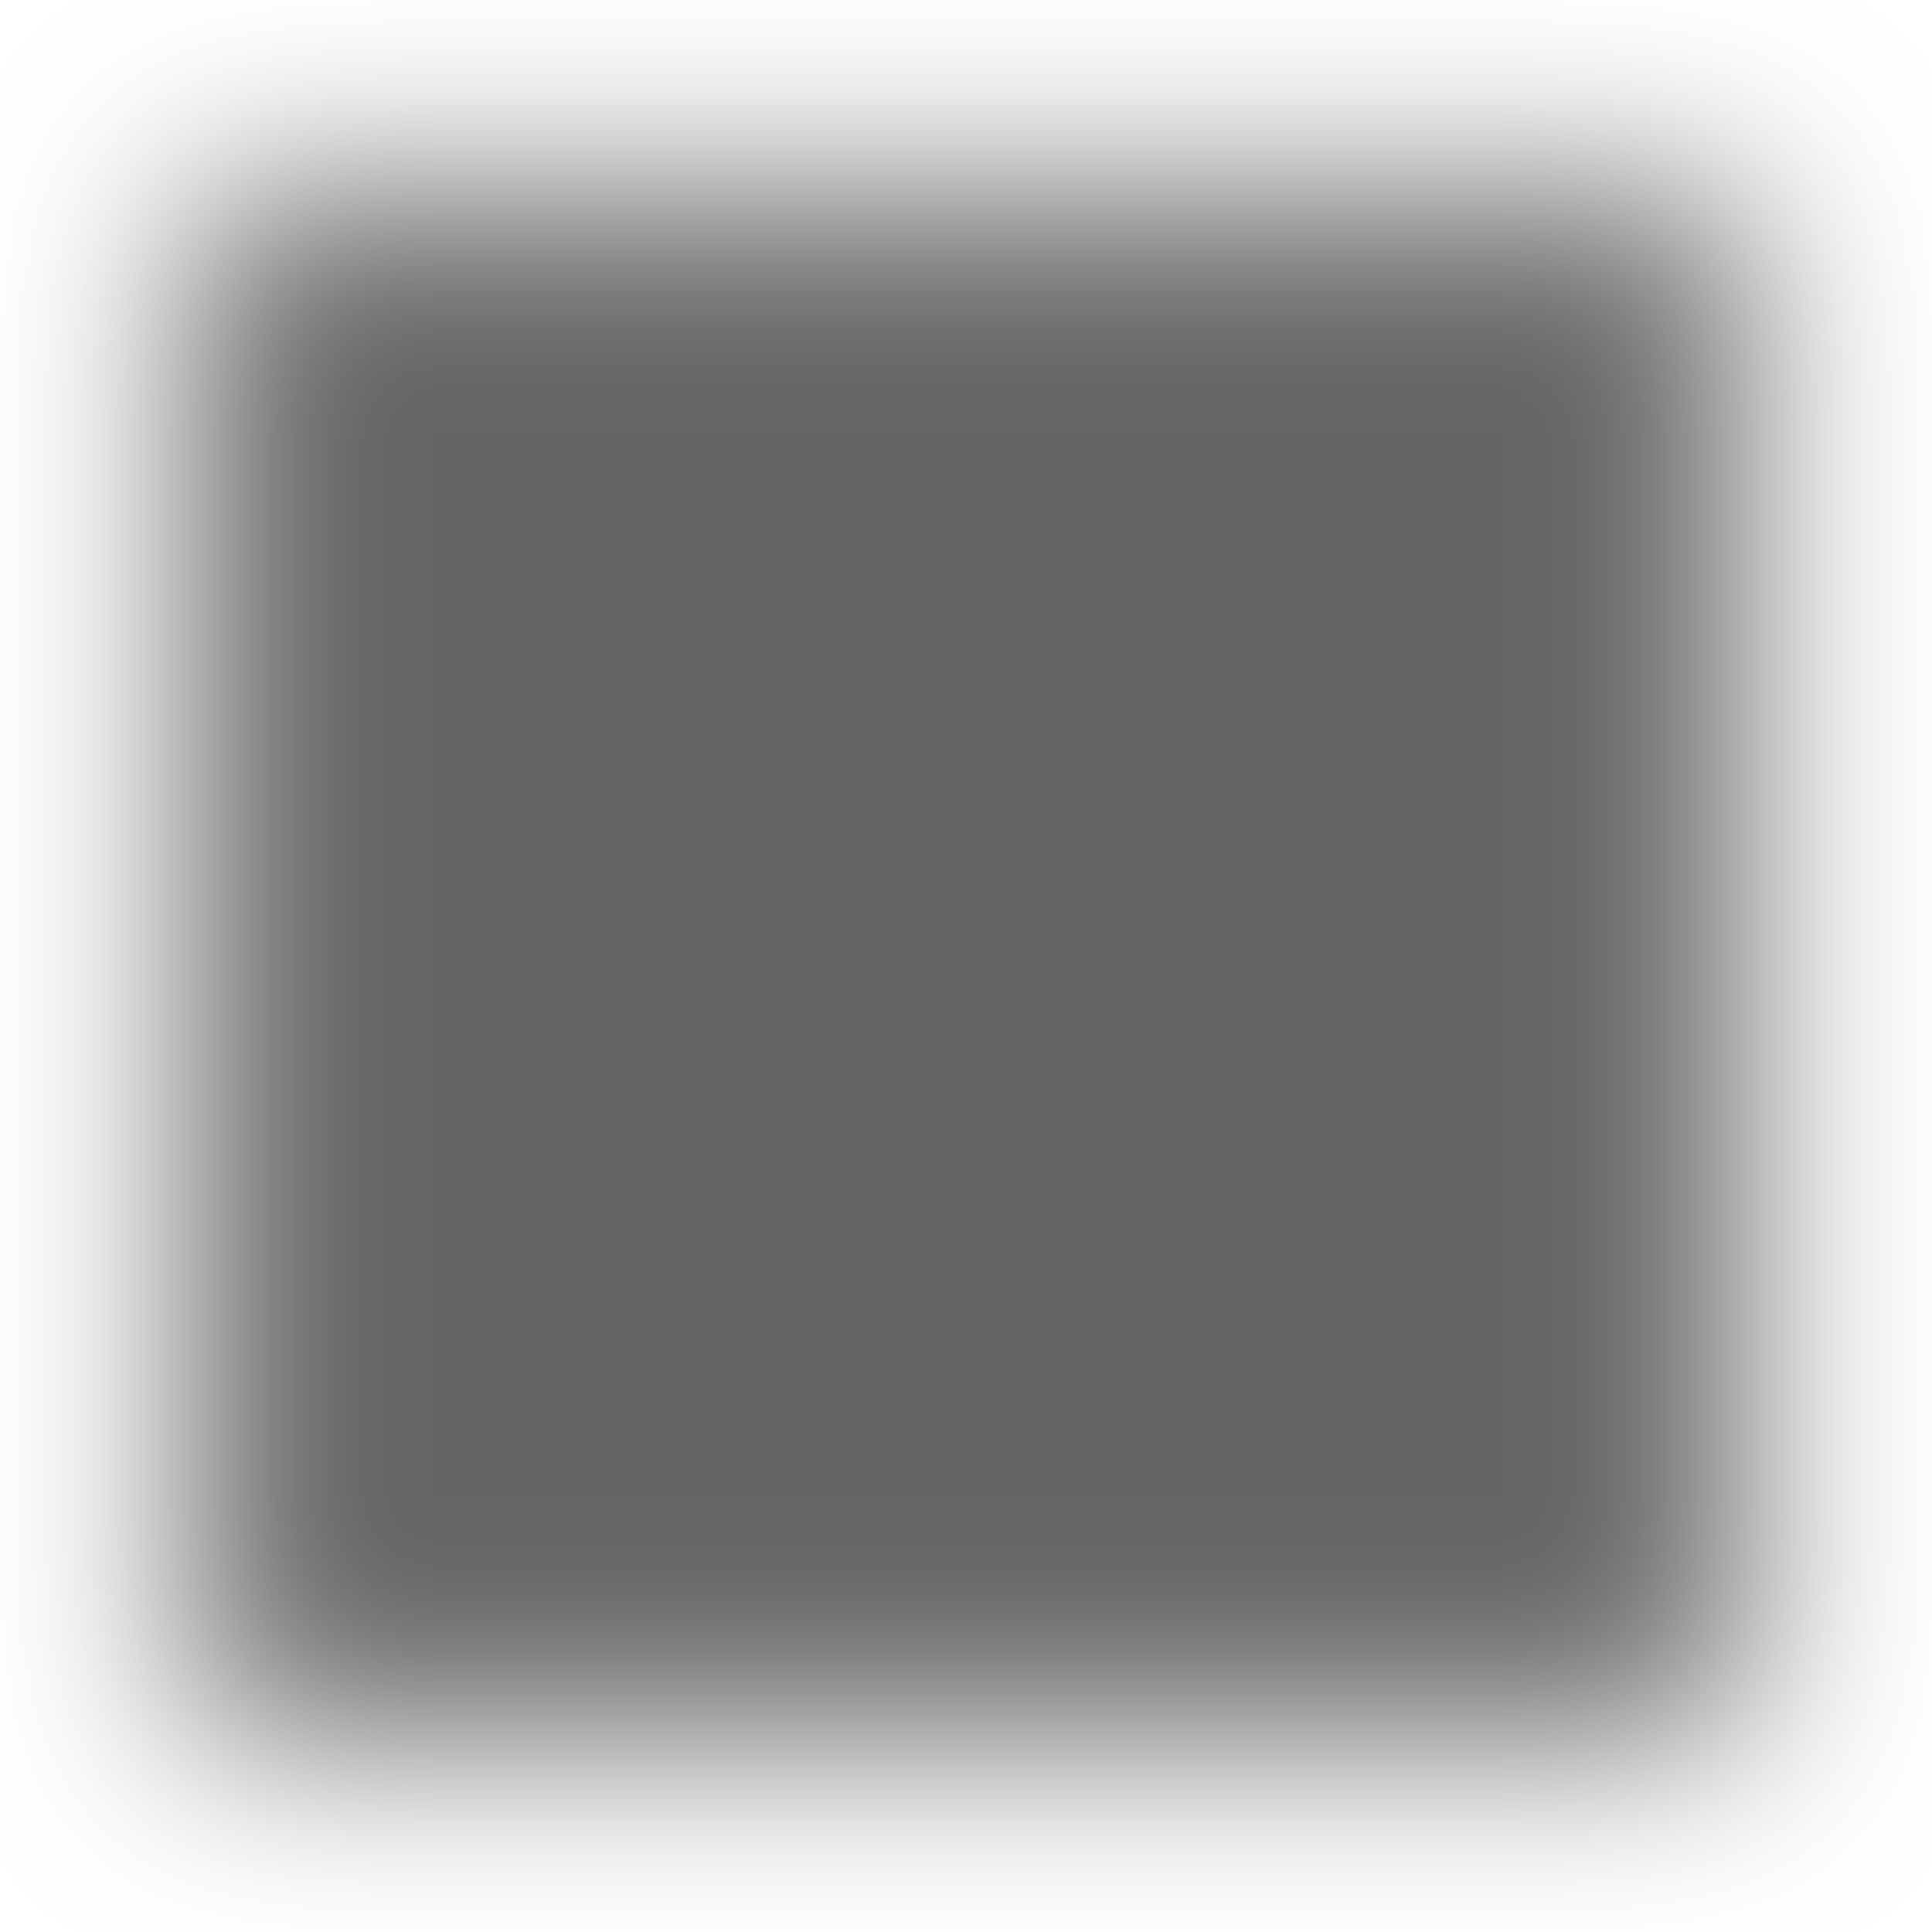
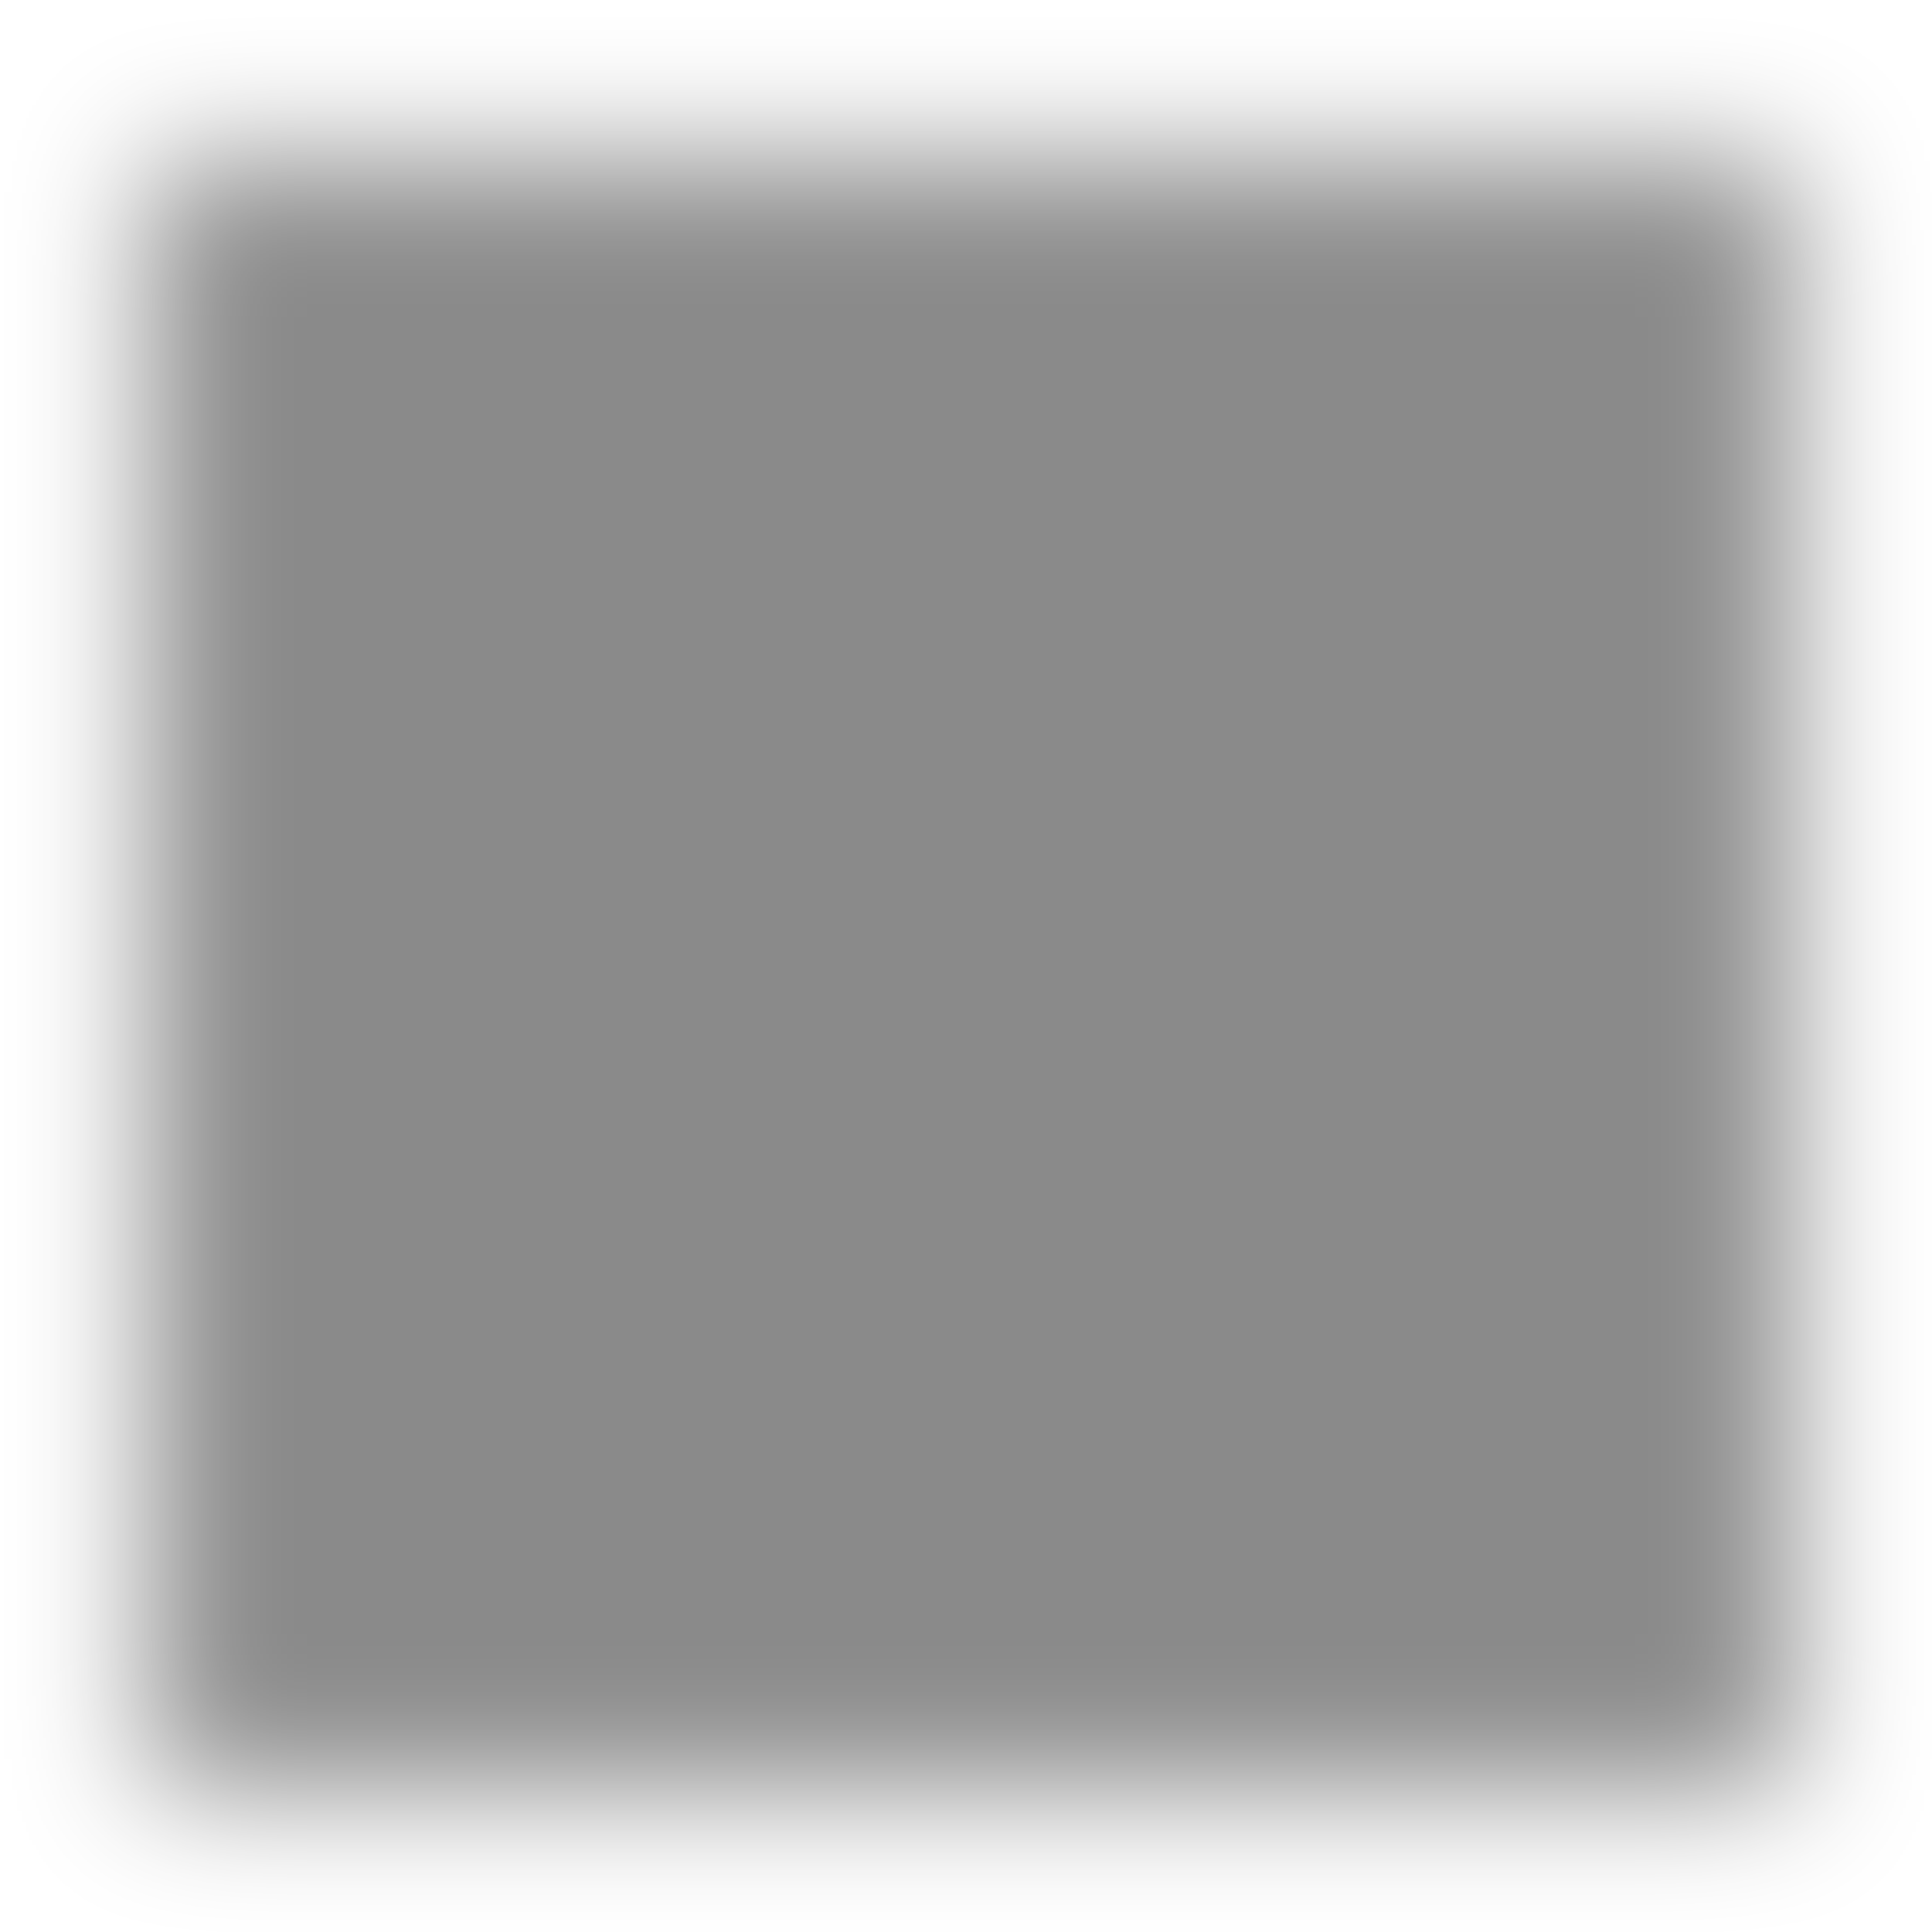
<svg xmlns="http://www.w3.org/2000/svg" width="168" height="168" id="svg2" version="1.1">
  <defs id="defs4">
-     <filter id="filter3899" x="-0.156" width="1.312" y="-0.156" height="1.312">
-       <feGaussianBlur stdDeviation="8.369" id="feGaussianBlur3901" />
+     <filter id="filter3898">
+       <feGaussianBlur stdDeviation="5.15" id="feGaussianBlur3900" />
    </filter>
  </defs>
  <g id="layer1" transform="translate(0,-884.3622)">
-     <rect style="opacity:0.607;fill:#000000;fill-rule:evenodd;stroke:none;filter:url(#filter3899)" id="rect2985" width="128.894" height="128.62" x="17.178" y="907.671" transform="matrix(1.046489,0,0,1.042317,-1.294671,-44.70314)" />
+     <rect style="opacity:0.46;fill:#000000;fill-rule:evenodd;stroke:none;filter:url(#filter3898)" id="rect2985" width="128.894" height="128.62" x="17.178" y="907.671" transform="matrix(1.108591,0,0,1.101503,-6.068945,-101.4744)" />
  </g>
</svg>
